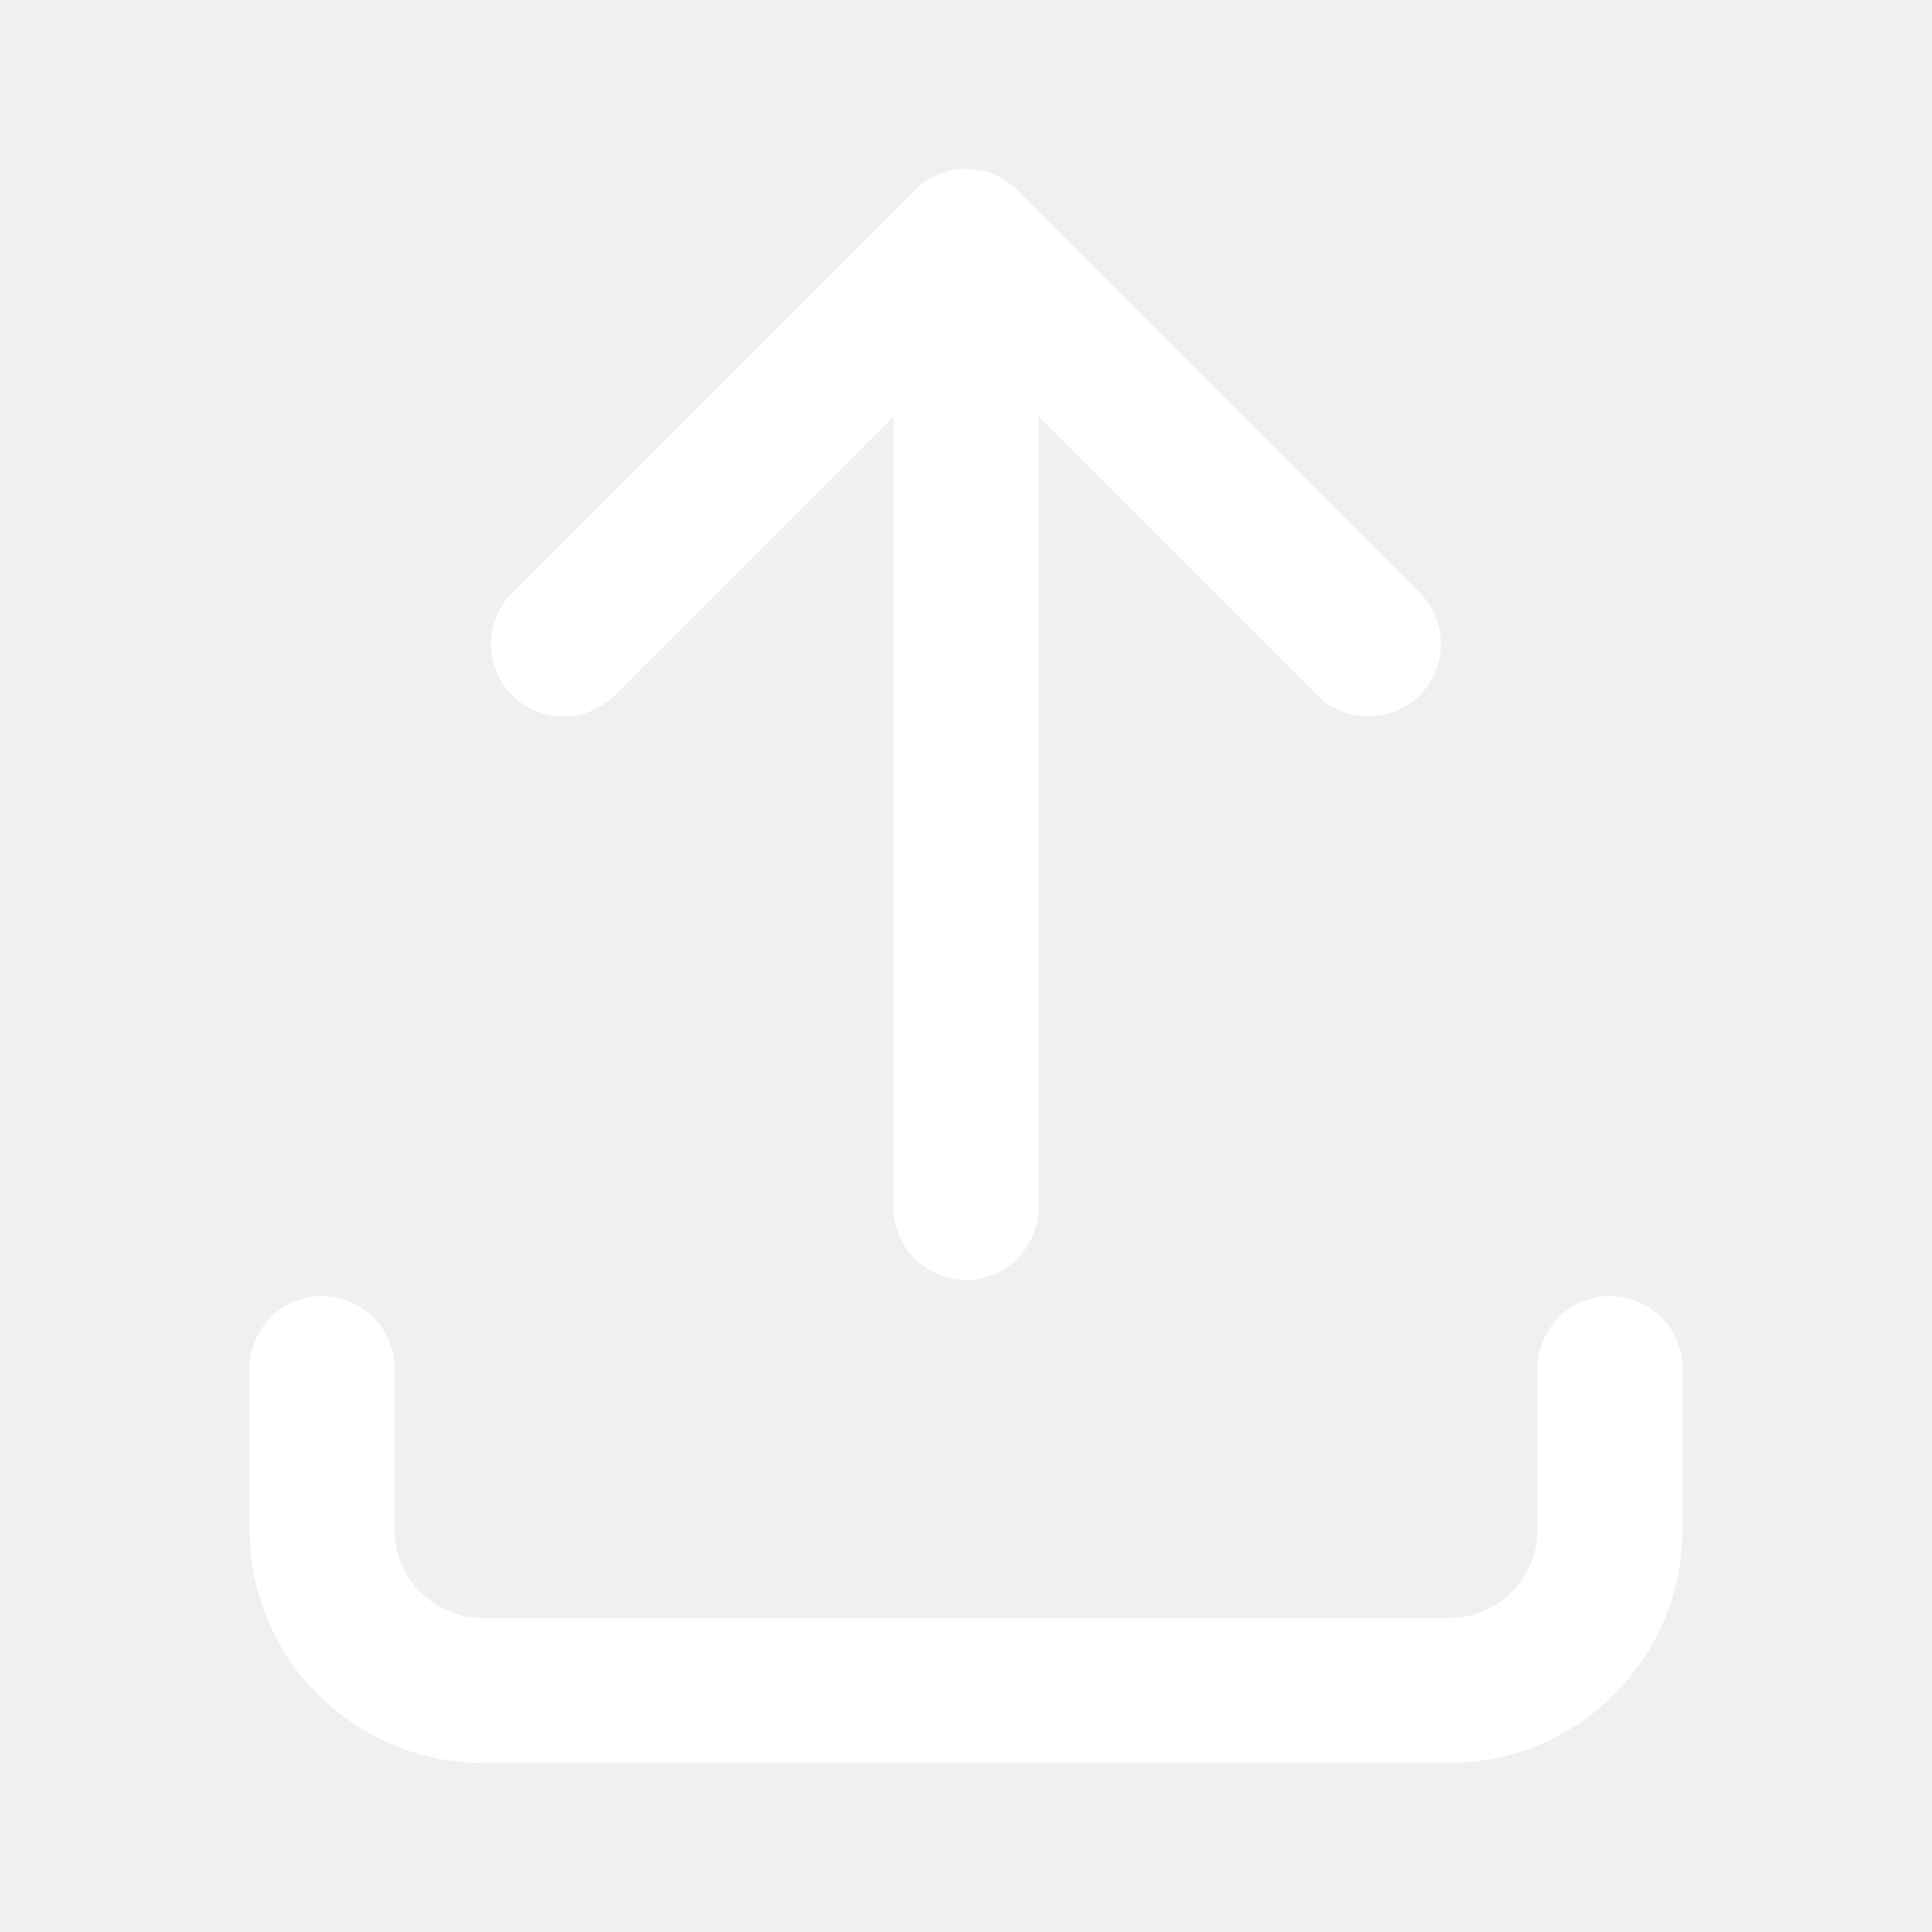
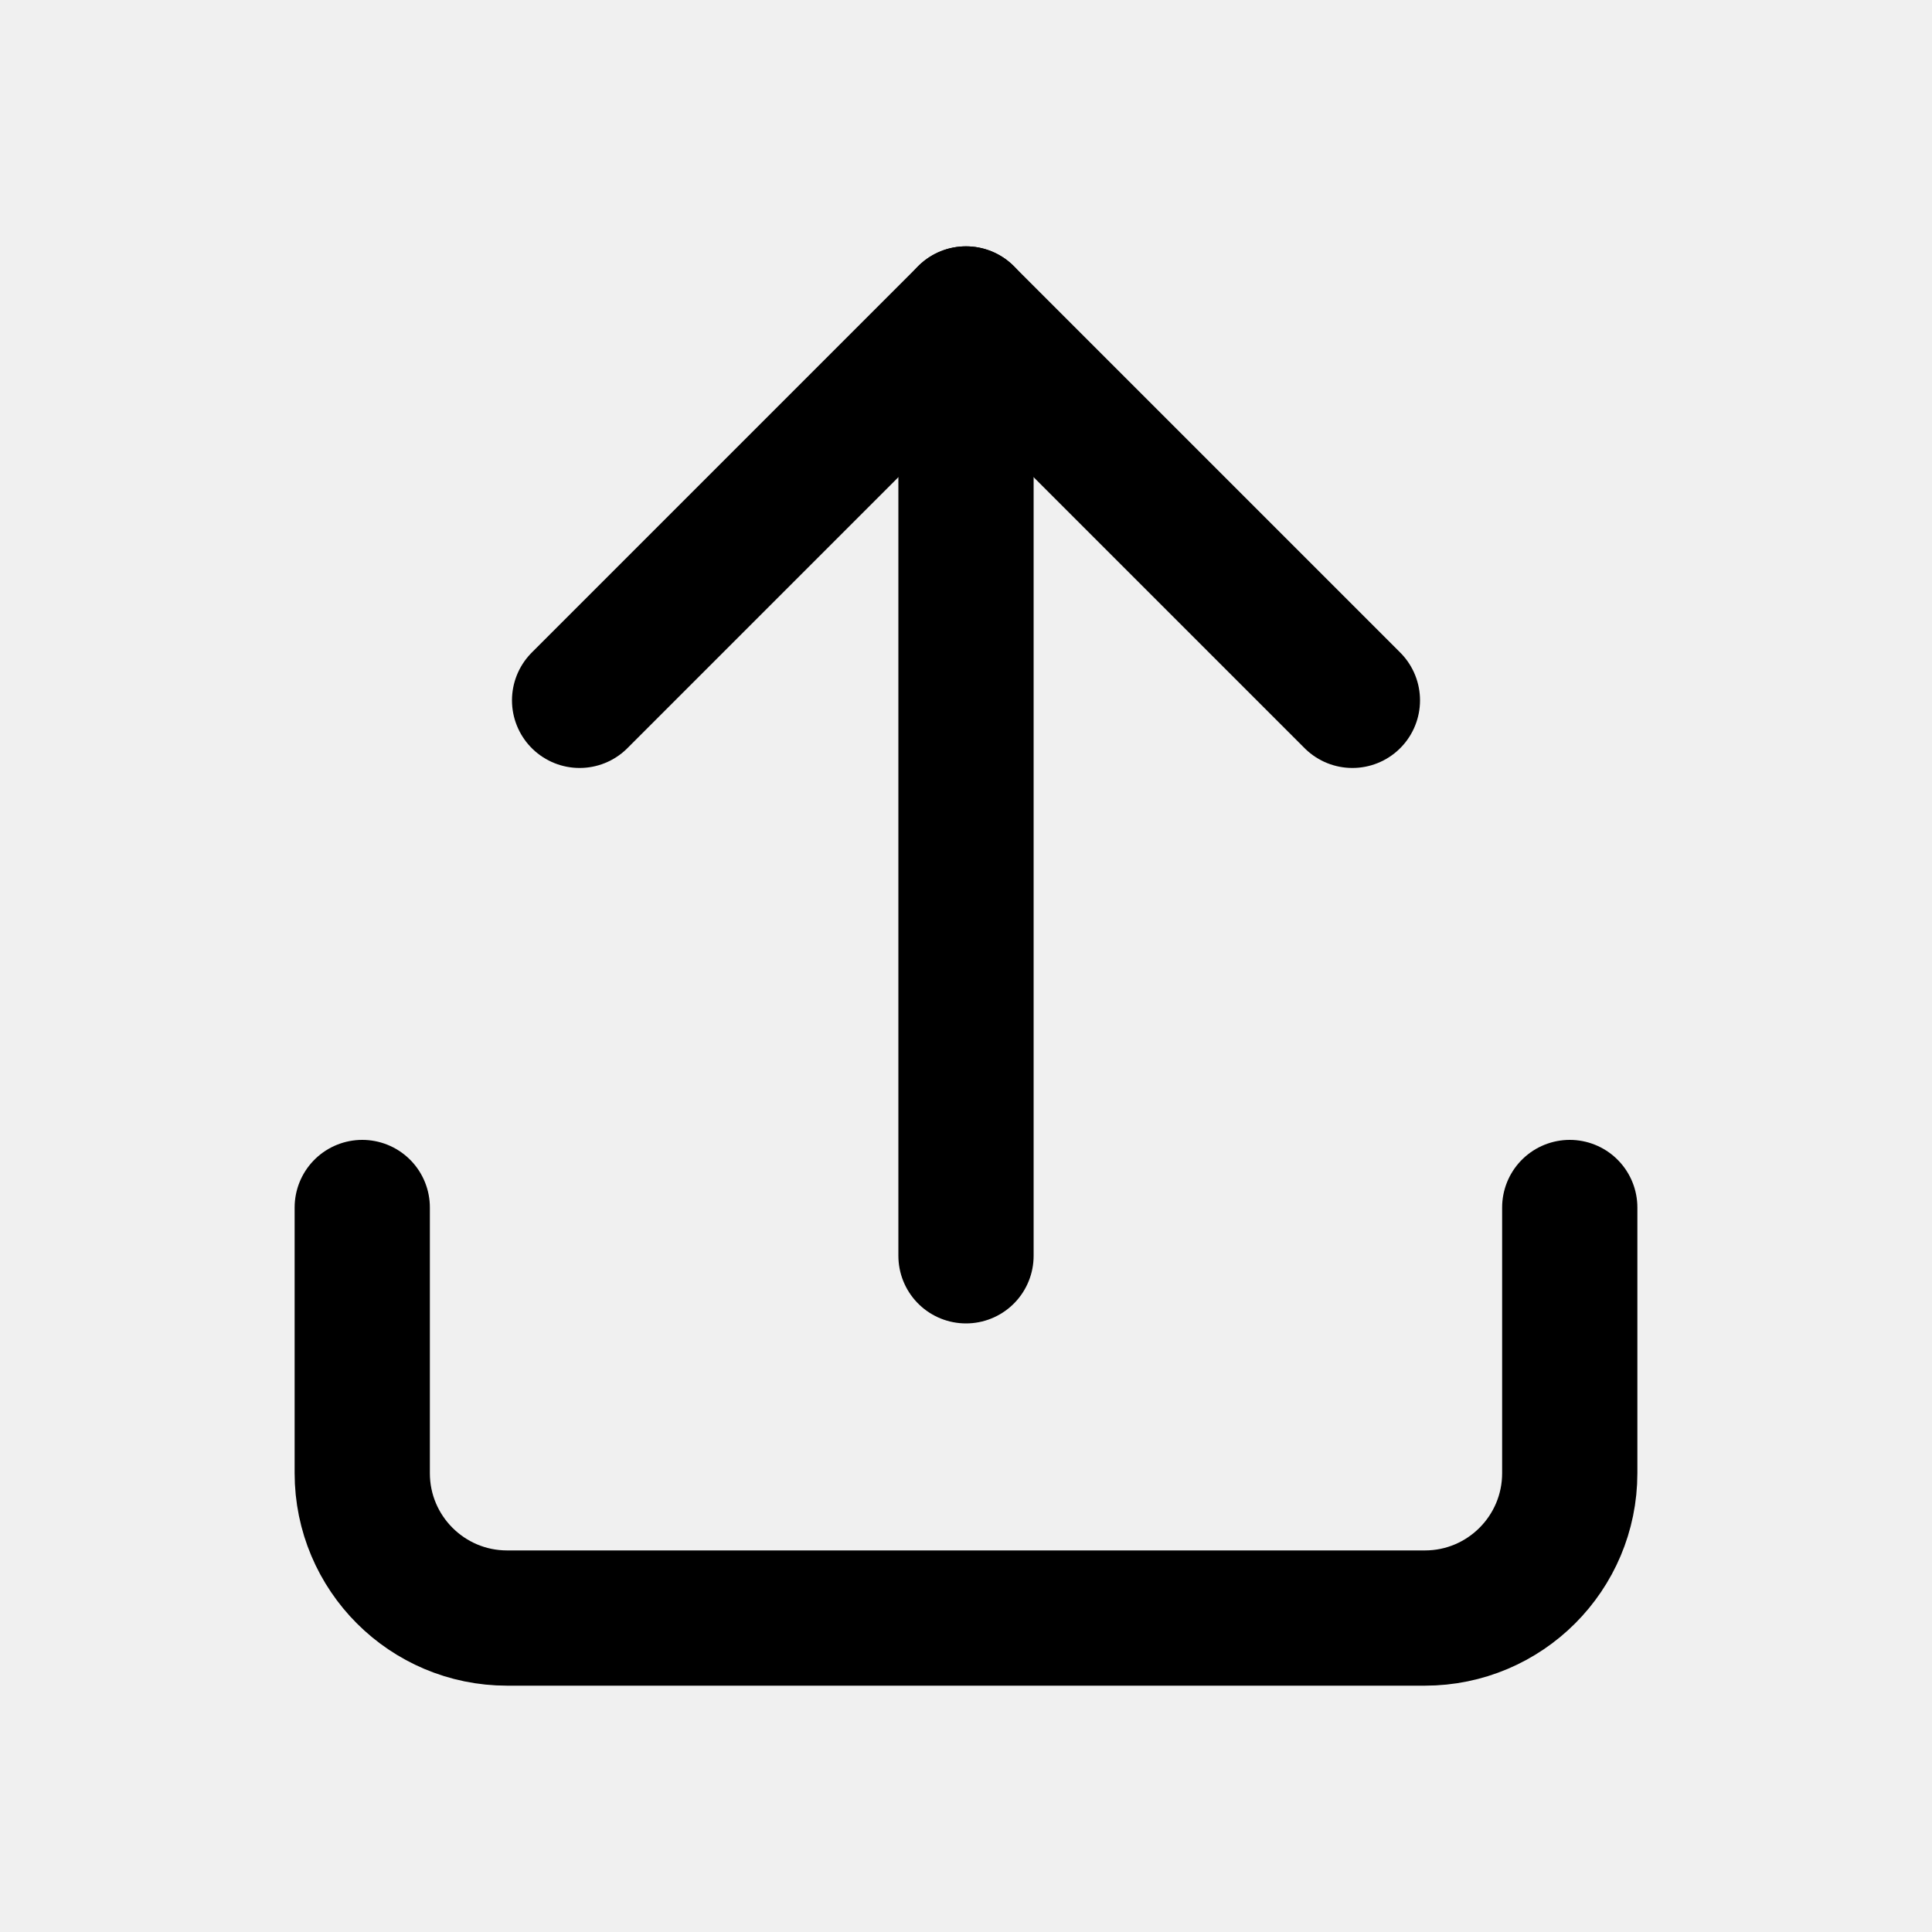
- <svg xmlns="http://www.w3.org/2000/svg" width="24" height="24" viewBox="0 0 24 24" fill="none" stroke="#ffffff" stroke-width="1.8" stroke-linecap="round" stroke-linejoin="round">
-   <path d="M4 17v2a2 2 0 0 0 2 2h12a2 2 0 0 0 2-2v-2" />
-   <path d="M12 15V3" />
-   <path d="M7 8l5-5 5 5" />
+ <svg xmlns="http://www.w3.org/2000/svg" width="20" height="20" viewBox="0 0 20 20" fill="none" stroke="currentColor" stroke-width="1.4" stroke-linecap="round" stroke-linejoin="round">
+   <path d="M10 13V3.25" />
+   <path d="M6 7.25l4-4 4 4" />
+   <path d="M3.75 12.5v2.75a1.5 1.5 0 0 0 1.5 1.5h9.5a1.5 1.5 0 0 0 1.5-1.5V12.5" />
</svg>
